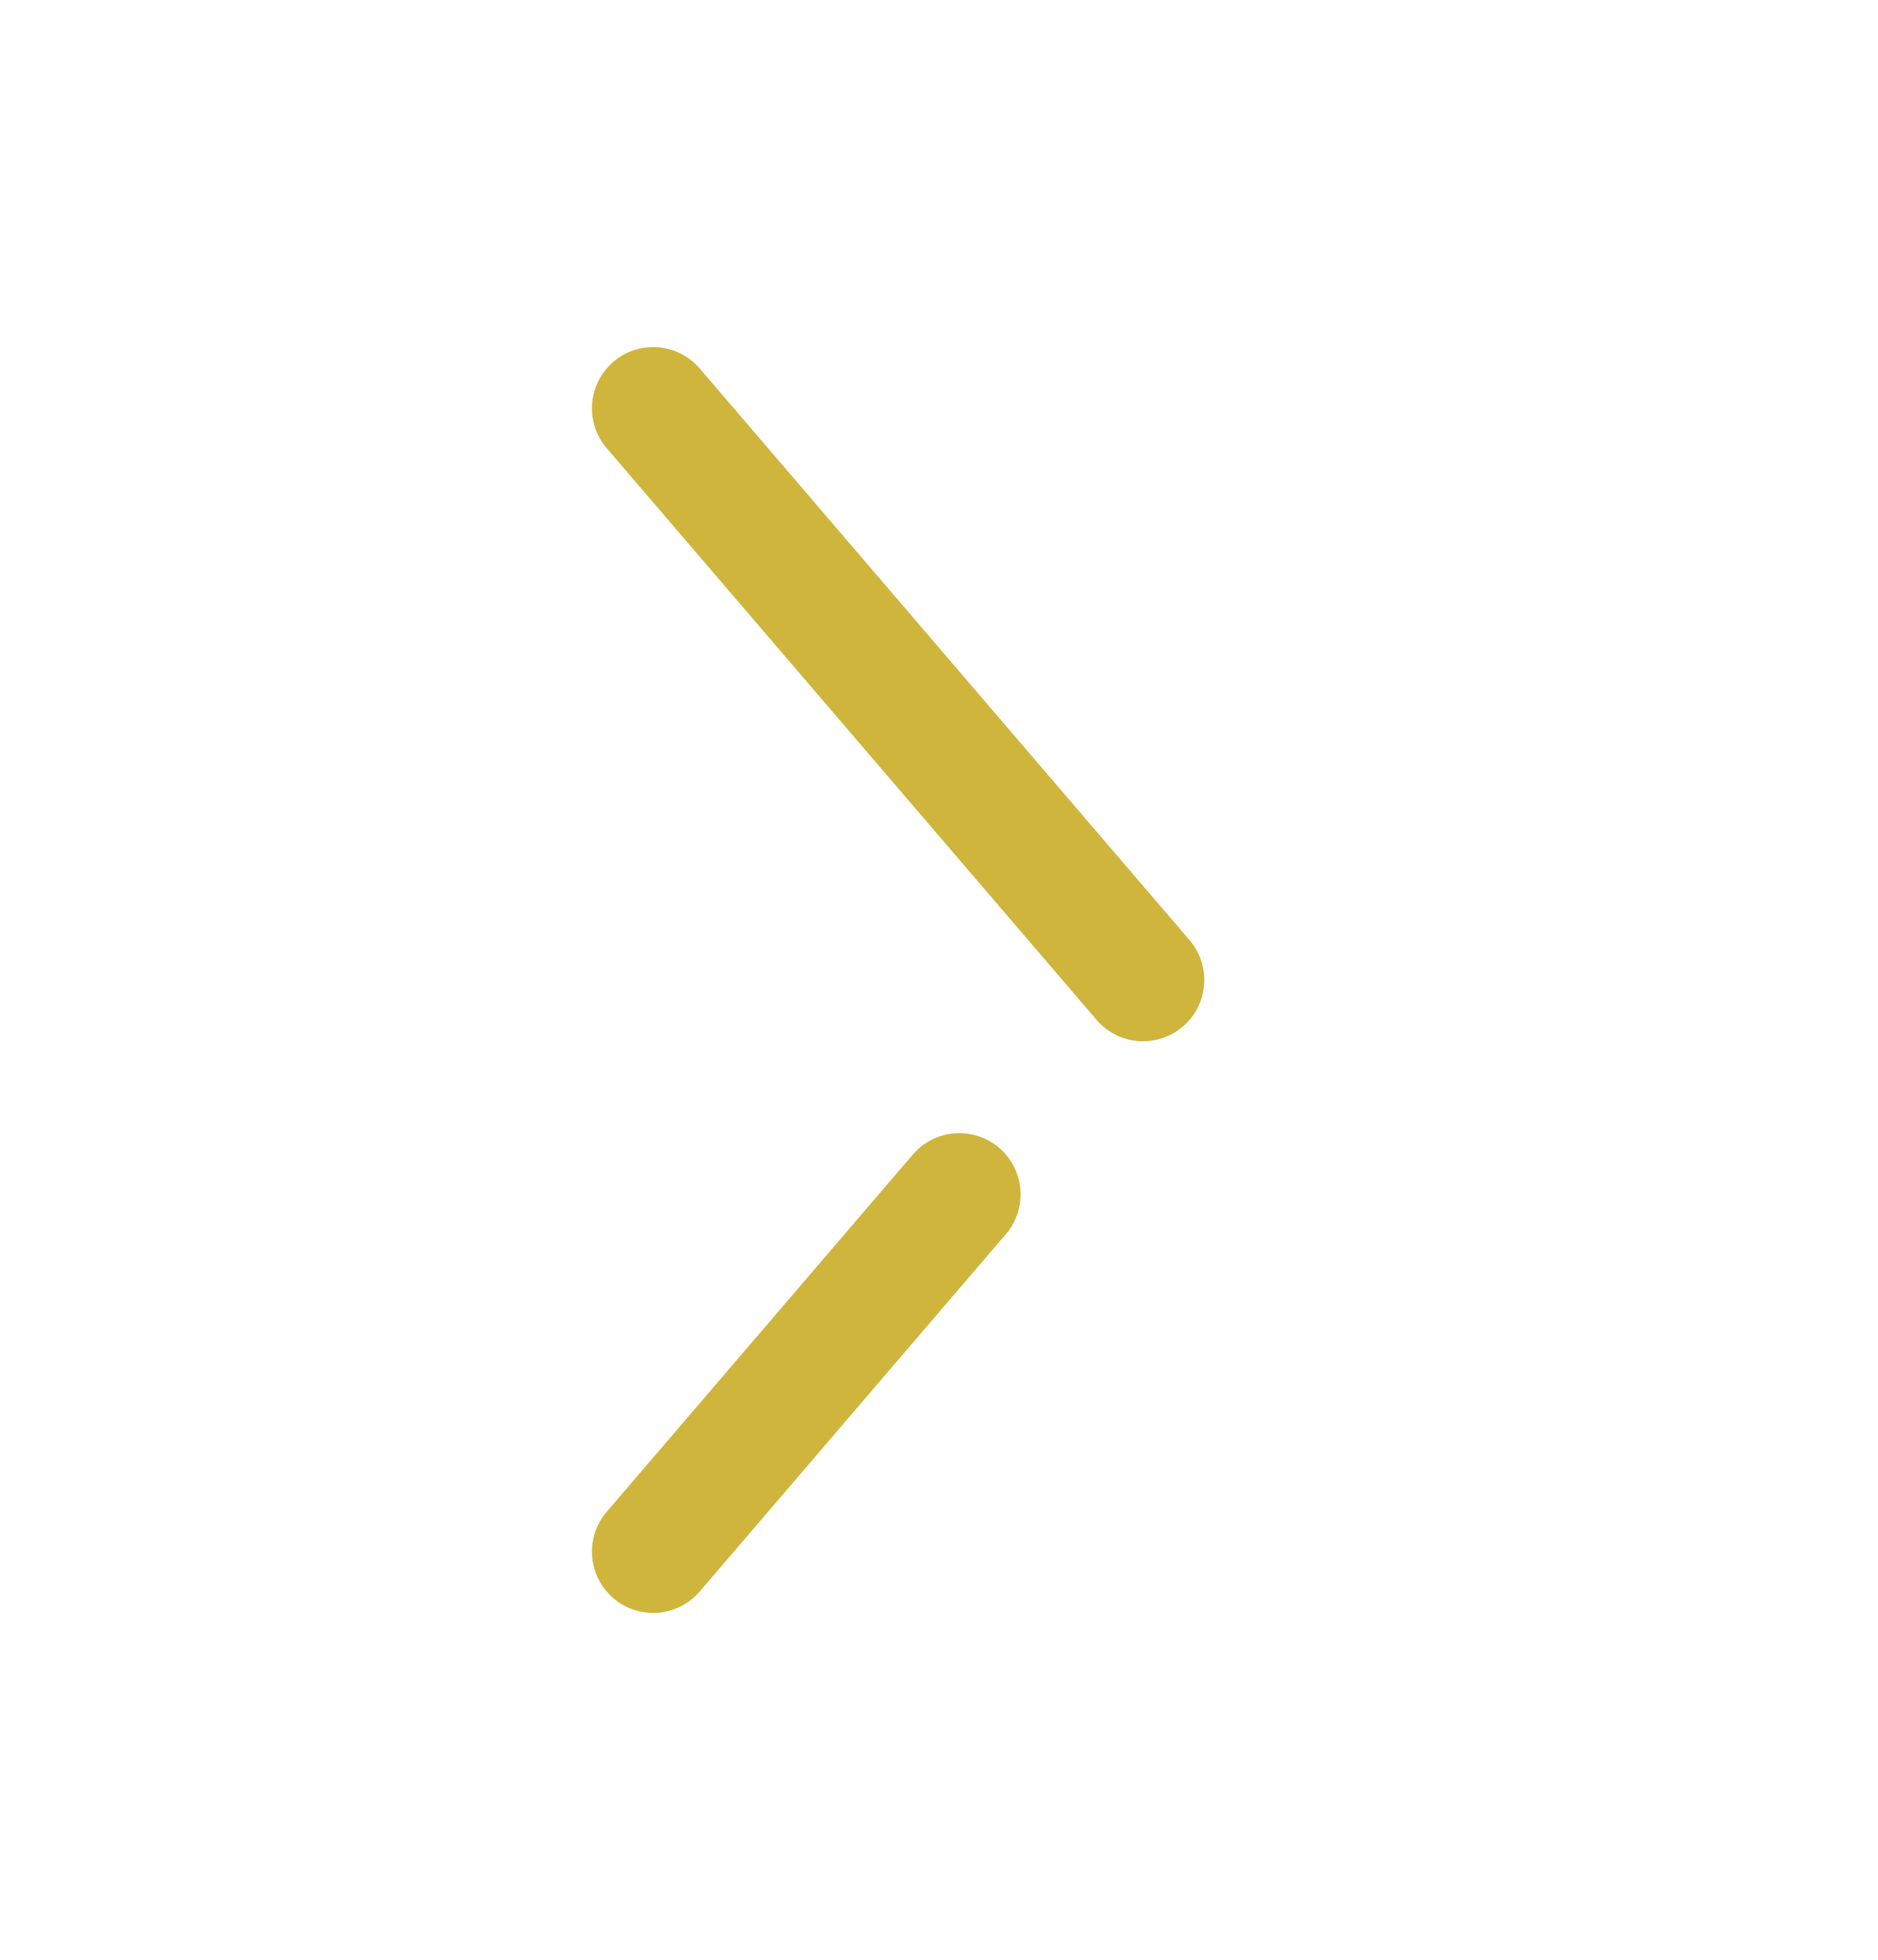
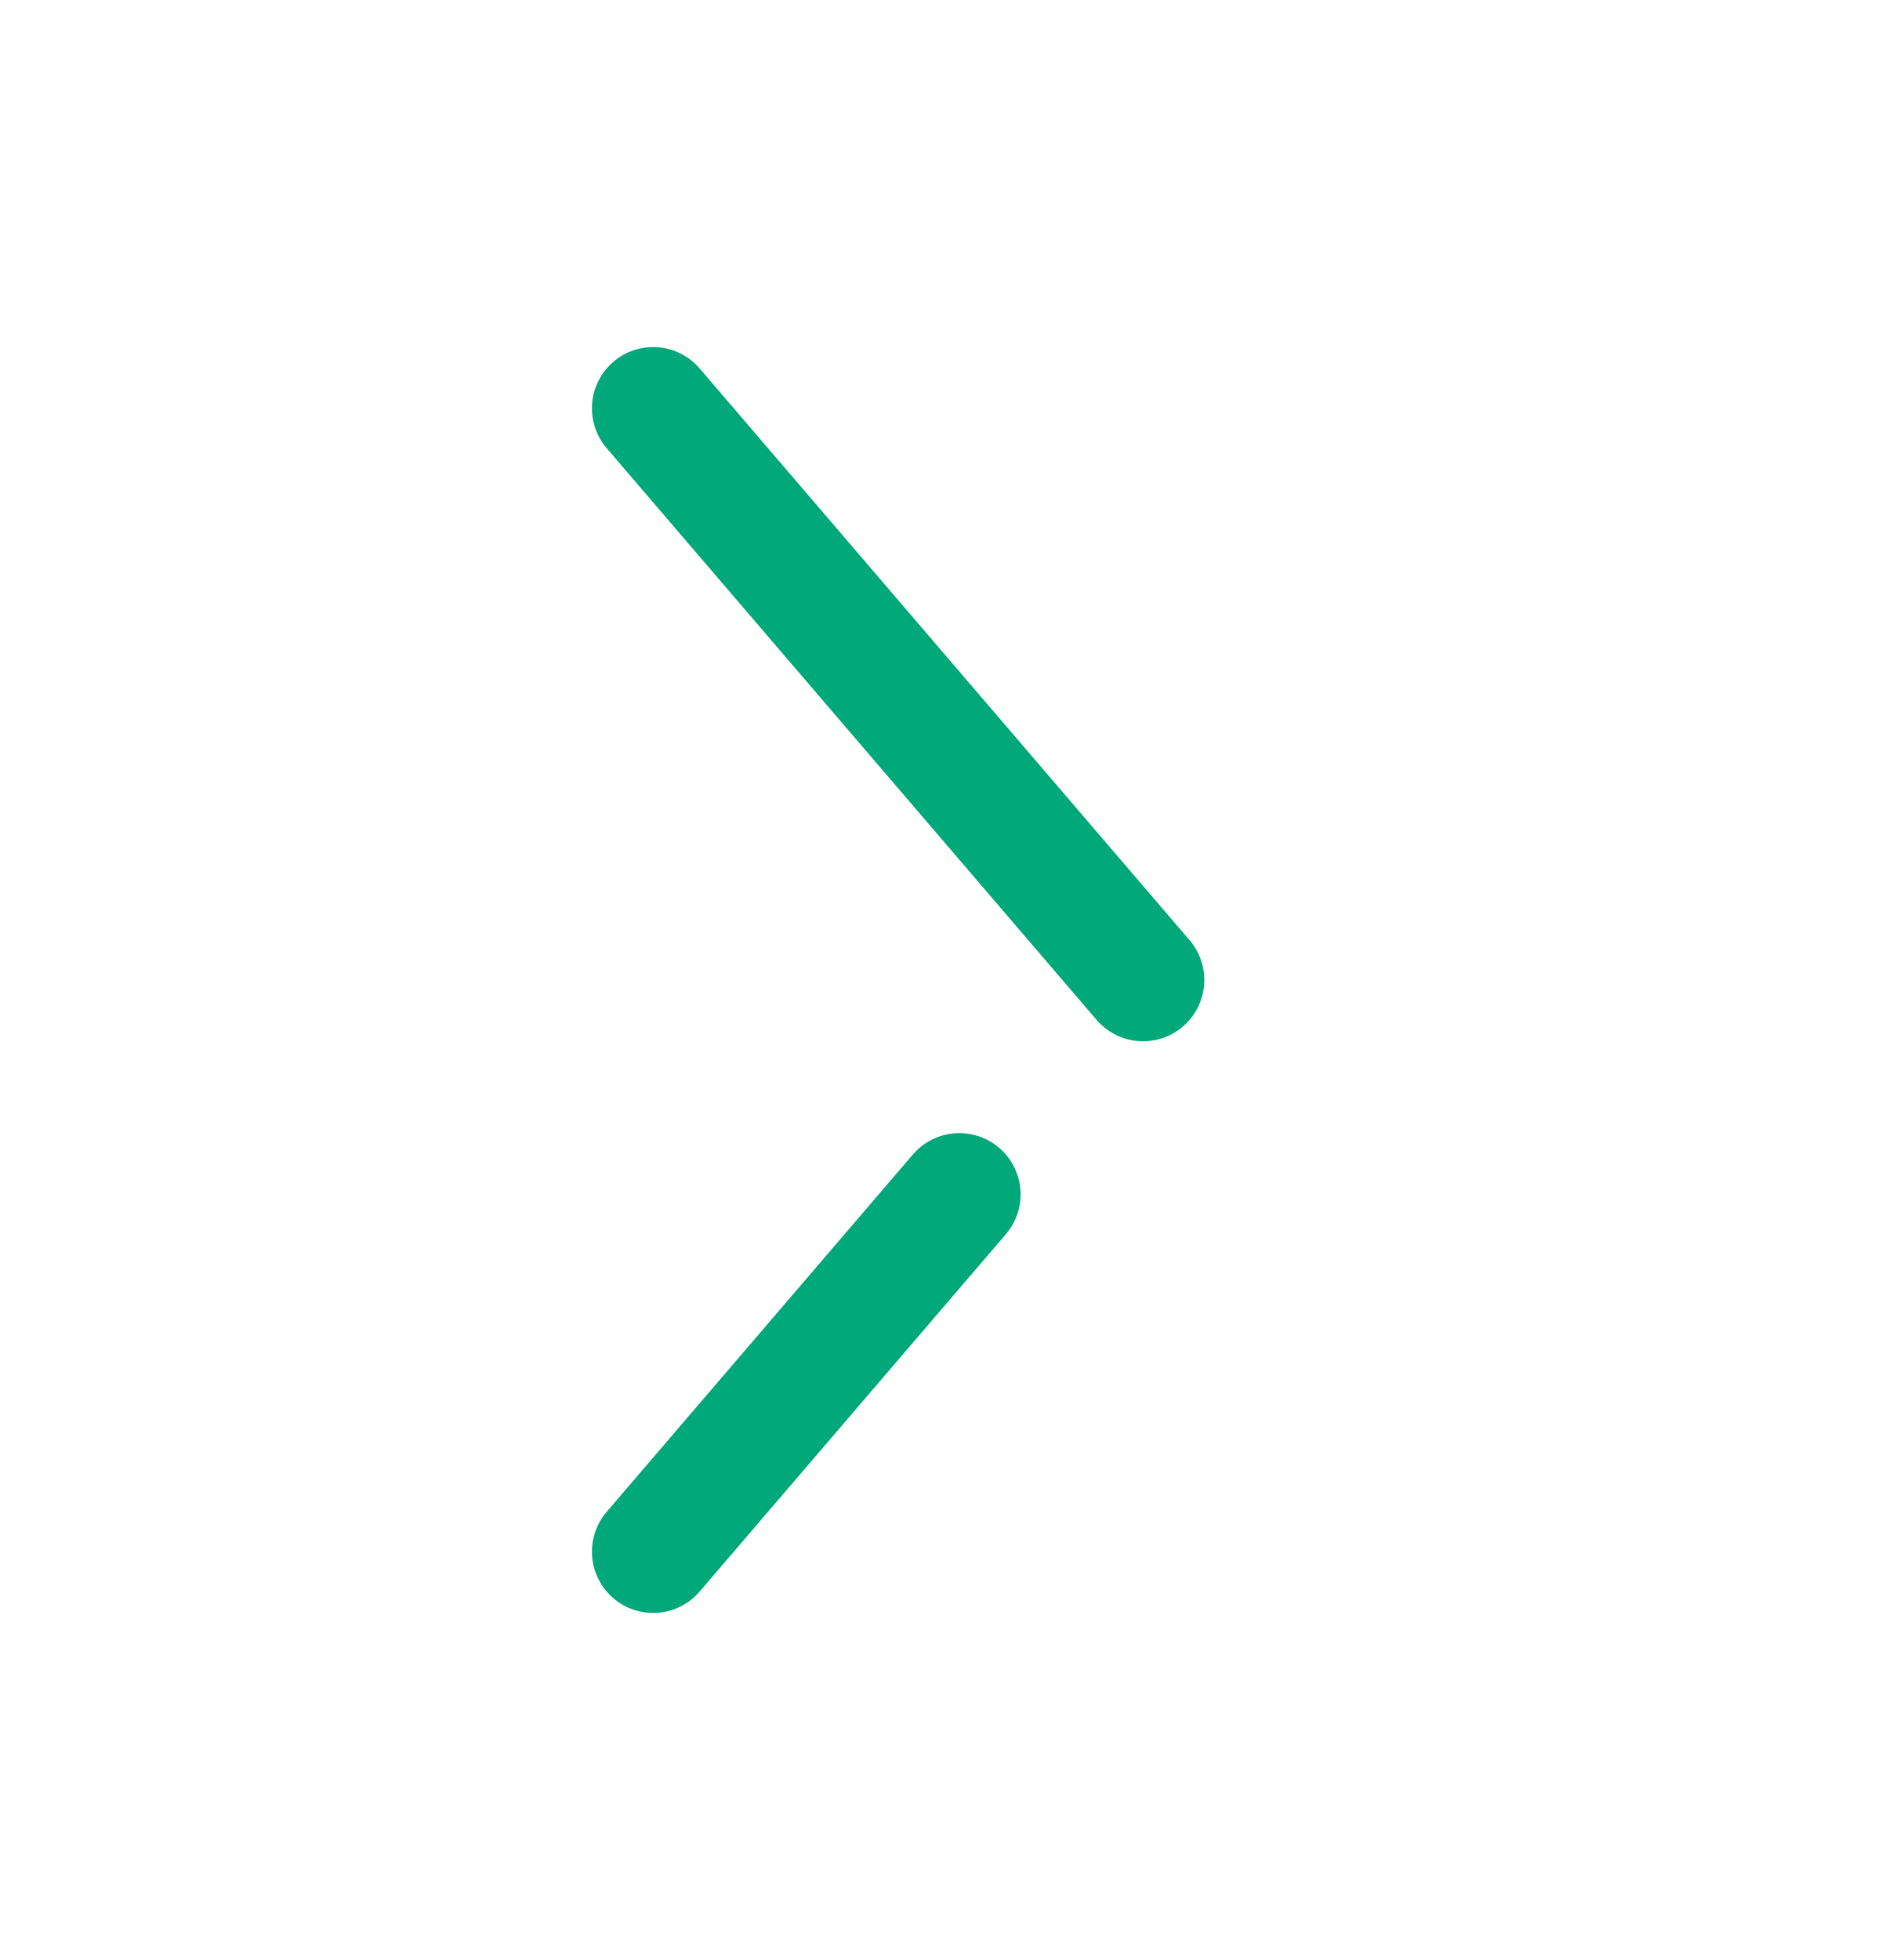
<svg xmlns="http://www.w3.org/2000/svg" width="23" height="24" viewBox="0 0 23 24" fill="none">
-   <path d="M8 5L14 12M8 19L11 15.5L11.75 14.625" stroke="#CFB53B" stroke-width="1.5" stroke-linecap="round" />
+   <path d="M8 5L14 12M8 19L11 15.5L11.75 14.625" stroke="#00A87A" stroke-width="1.5" stroke-linecap="round" />
</svg>
